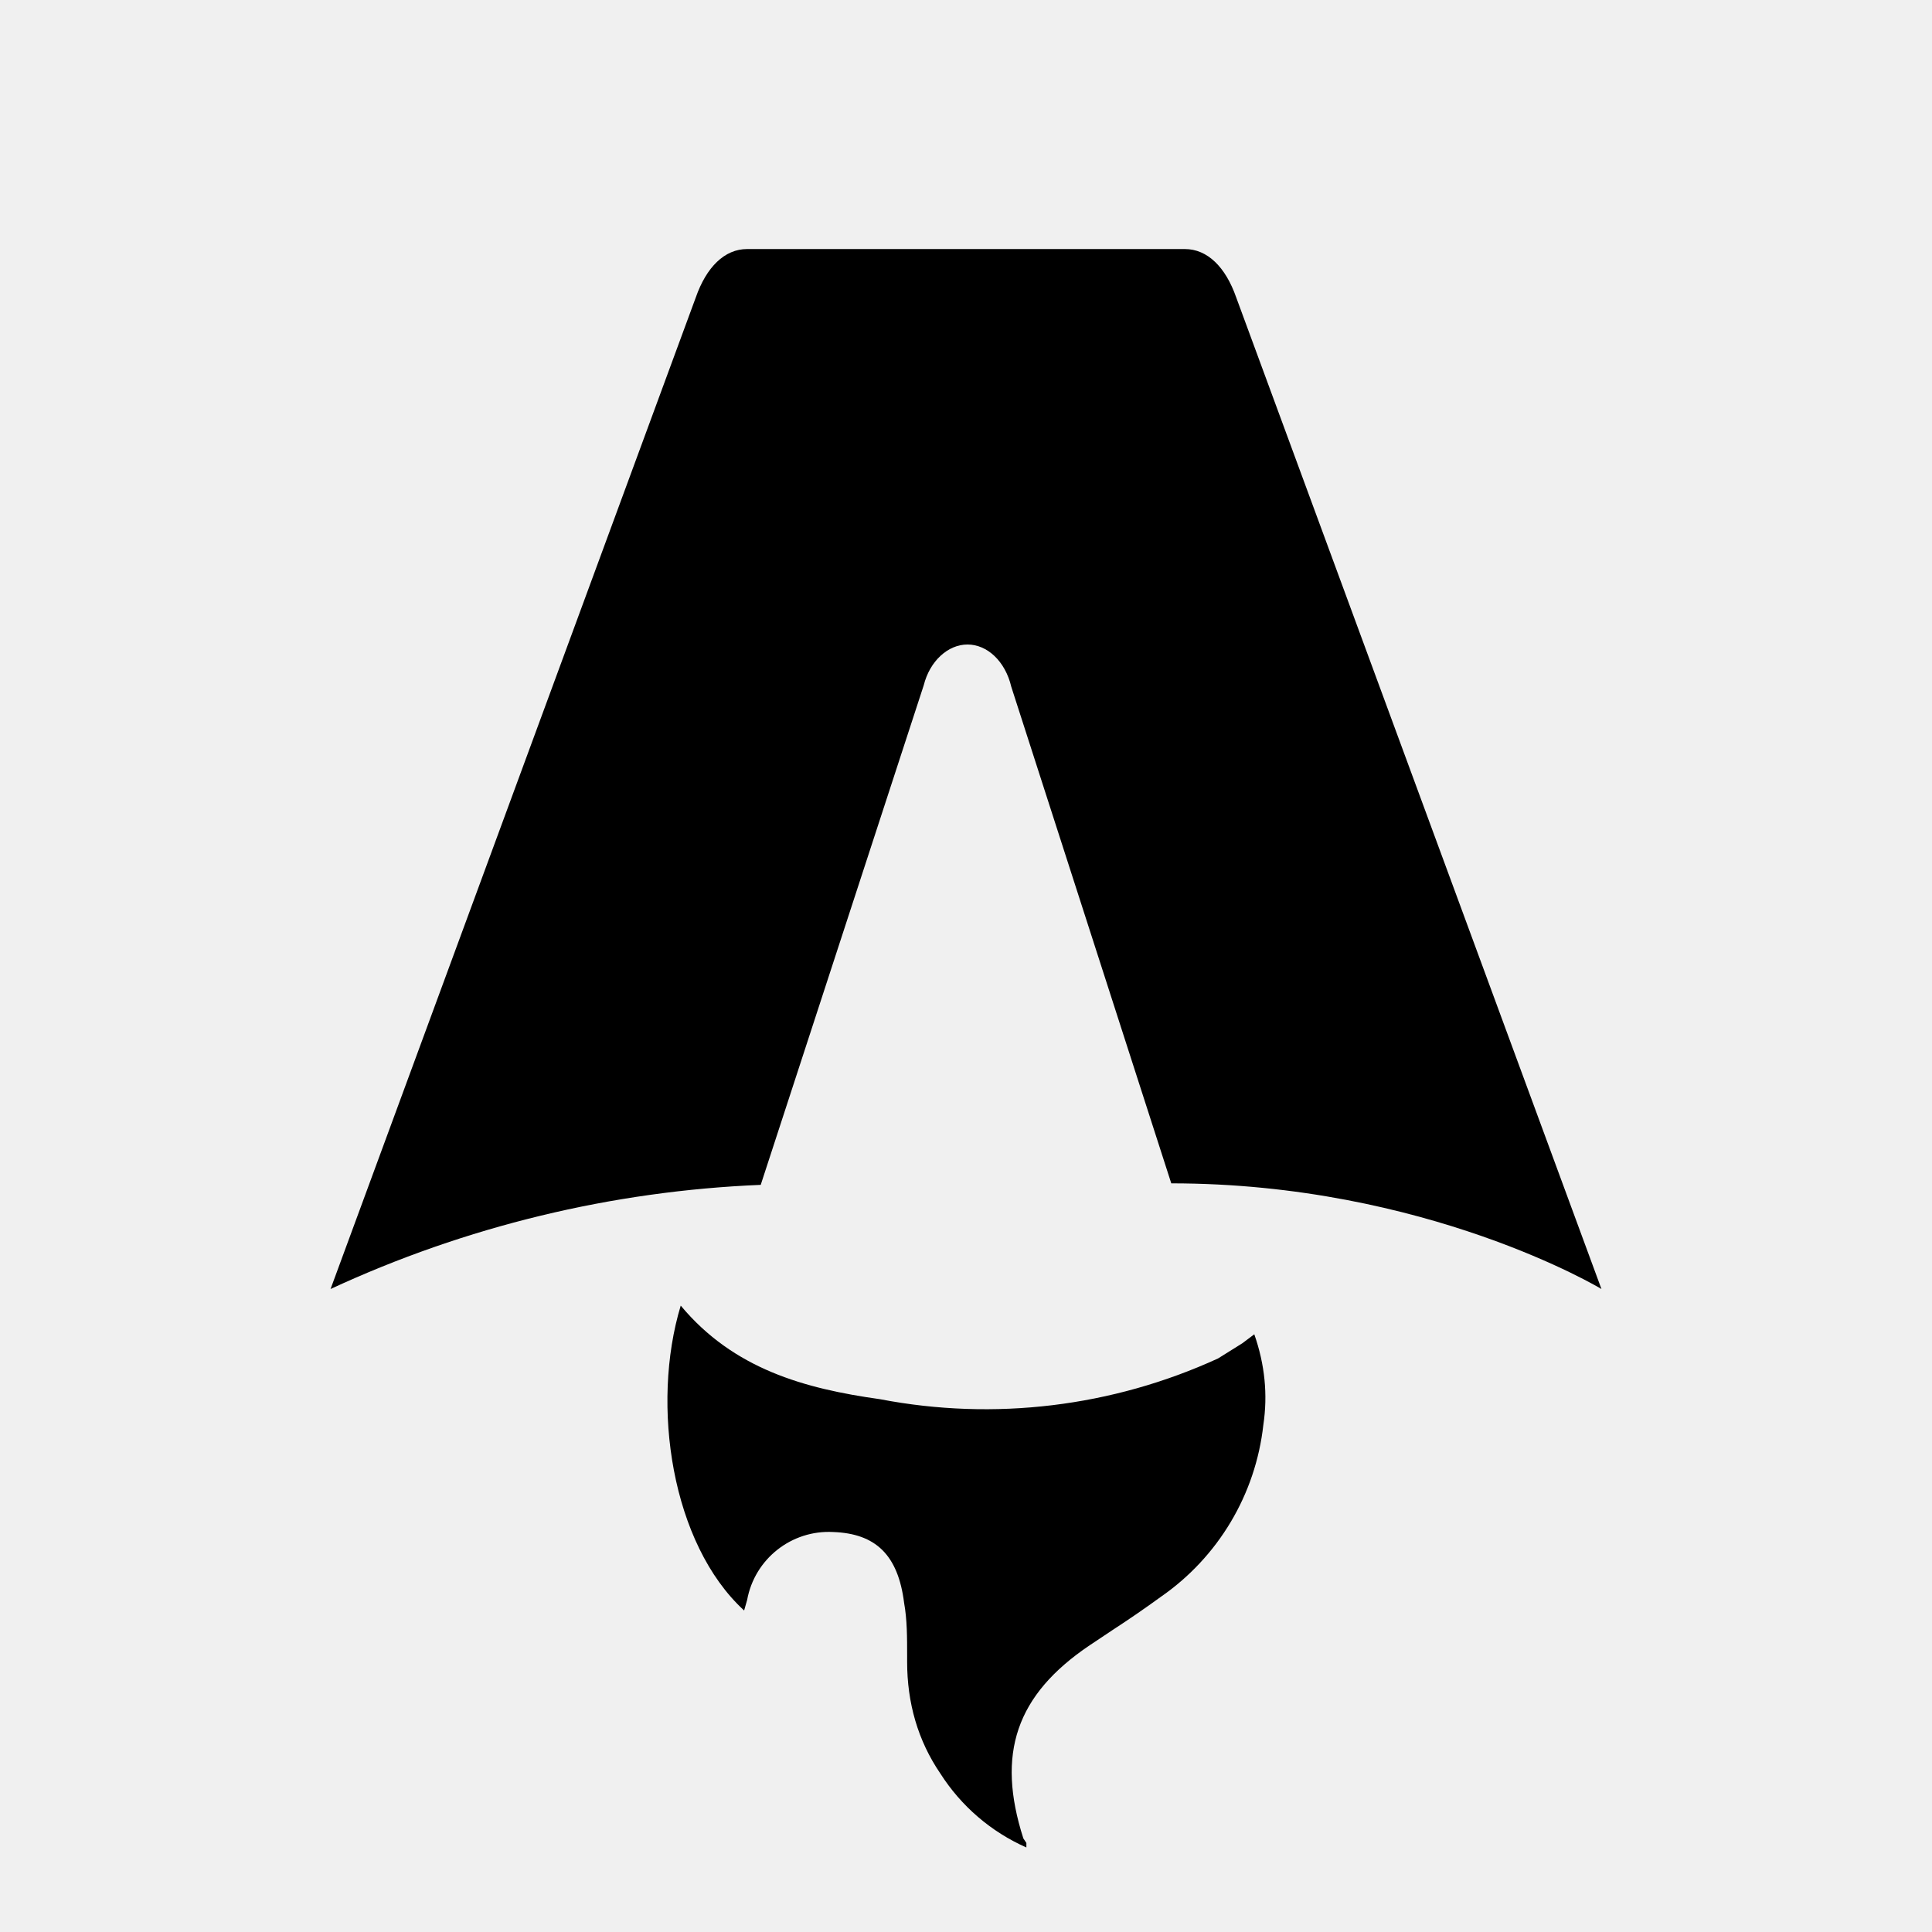
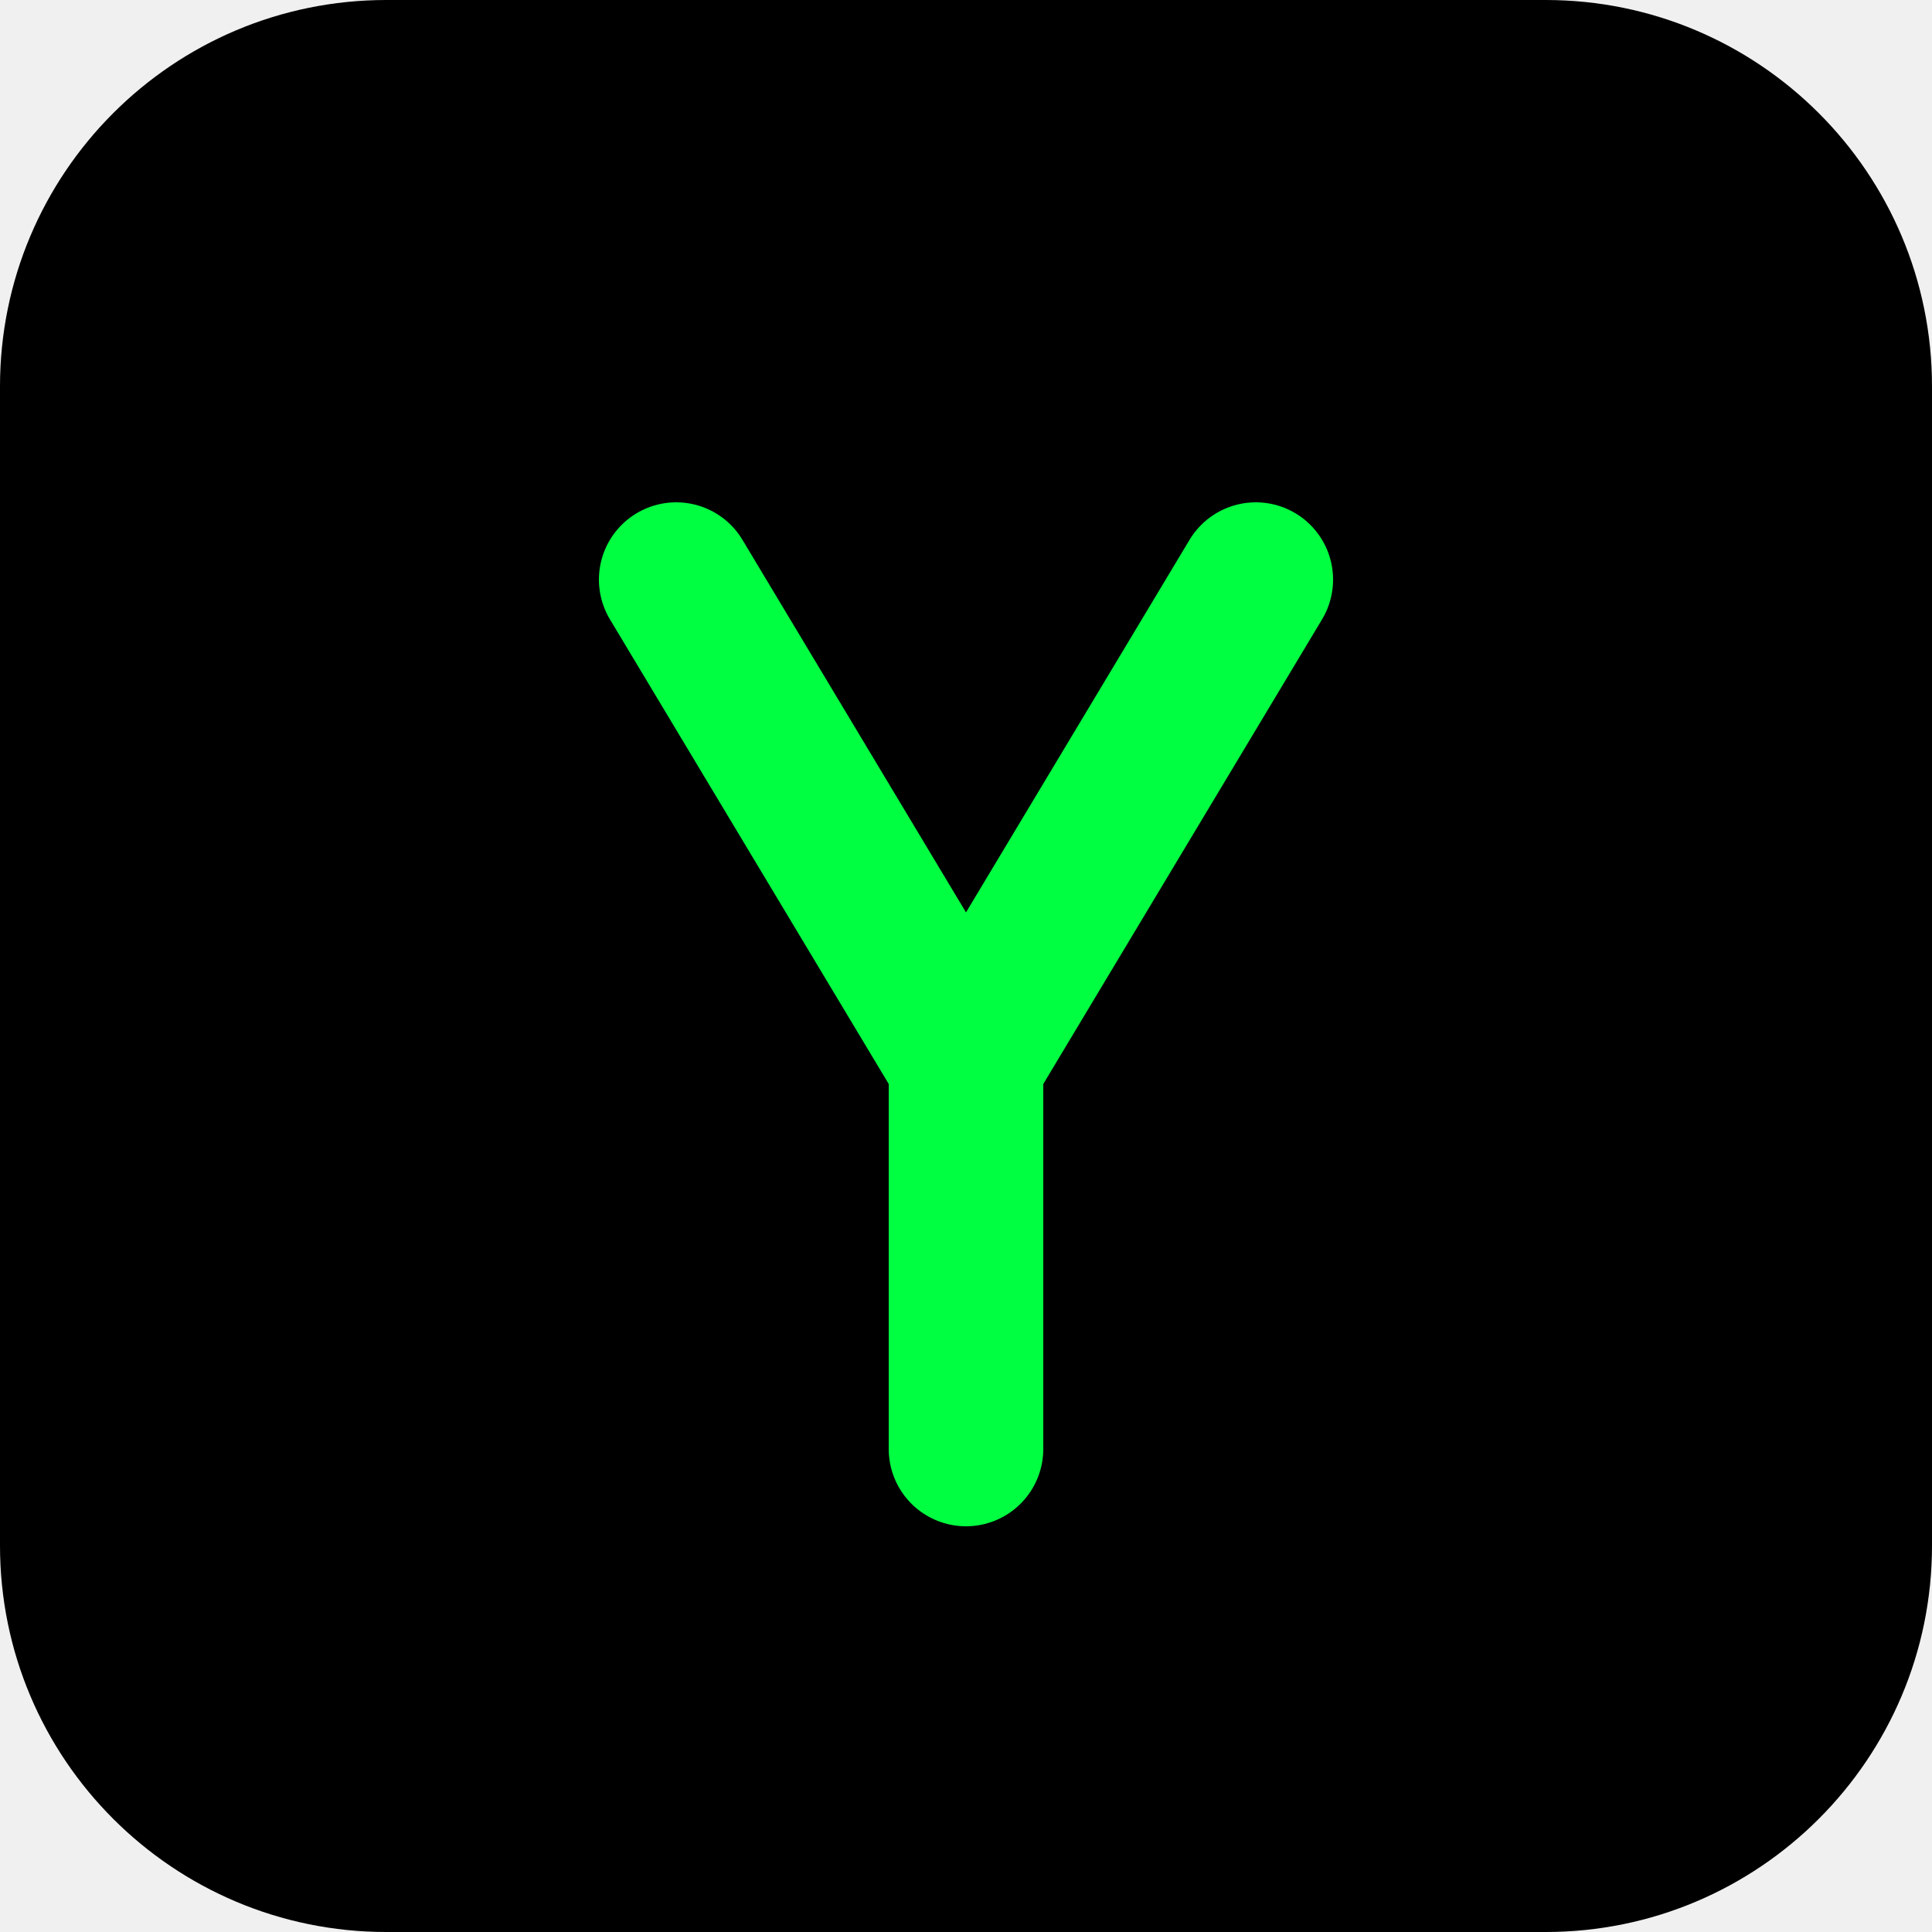
- <svg xmlns="http://www.w3.org/2000/svg" fill="none" viewBox="0 0 128 128">
-   <path d="M50.4 78.5a75.1 75.1 0 0 0-28.5 6.9l24.2-65.7c.7-2 1.9-3.2 3.4-3.2h29c1.5 0 2.7 1.2 3.4 3.2l24.2 65.7s-11.6-7-28.5-7L67 45.5c-.4-1.7-1.6-2.8-2.9-2.8-1.3 0-2.5 1.1-2.9 2.7L50.4 78.5Zm-1.1 28.2Zm-4.2-20.2c-2 6.6-.6 15.8 4.2 20.2a17.5 17.5 0 0 1 .2-.7 5.5 5.5 0 0 1 5.7-4.5c2.8.1 4.3 1.5 4.7 4.7.2 1.1.2 2.3.2 3.5v.4c0 2.7.7 5.2 2.2 7.4a13 13 0 0 0 5.7 4.9v-.3l-.2-.3c-1.8-5.6-.5-9.5 4.4-12.8l1.5-1a73 73 0 0 0 3.2-2.2 16 16 0 0 0 6.8-11.4c.3-2 .1-4-.6-6l-.8.6-1.6 1a37 37 0 0 1-22.4 2.7c-5-.7-9.7-2-13.2-6.2Z" />
-   <style>
-         path { fill: #000; }
-         @media (prefers-color-scheme: dark) {
-             path { fill: #FFF; }
-         }
-     </style>
+ <svg xmlns="http://www.w3.org/2000/svg" viewBox="0 0 100 100">
+   <rect width="100" height="100" rx="20" fill="#000000" />
+   <path d="M 35 30 L 50 55 L 65 30 M 50 55 L 50 75" fill="none" stroke="#00FF41" stroke-width="8" stroke-linecap="round" stroke-linejoin="round" />
</svg>
